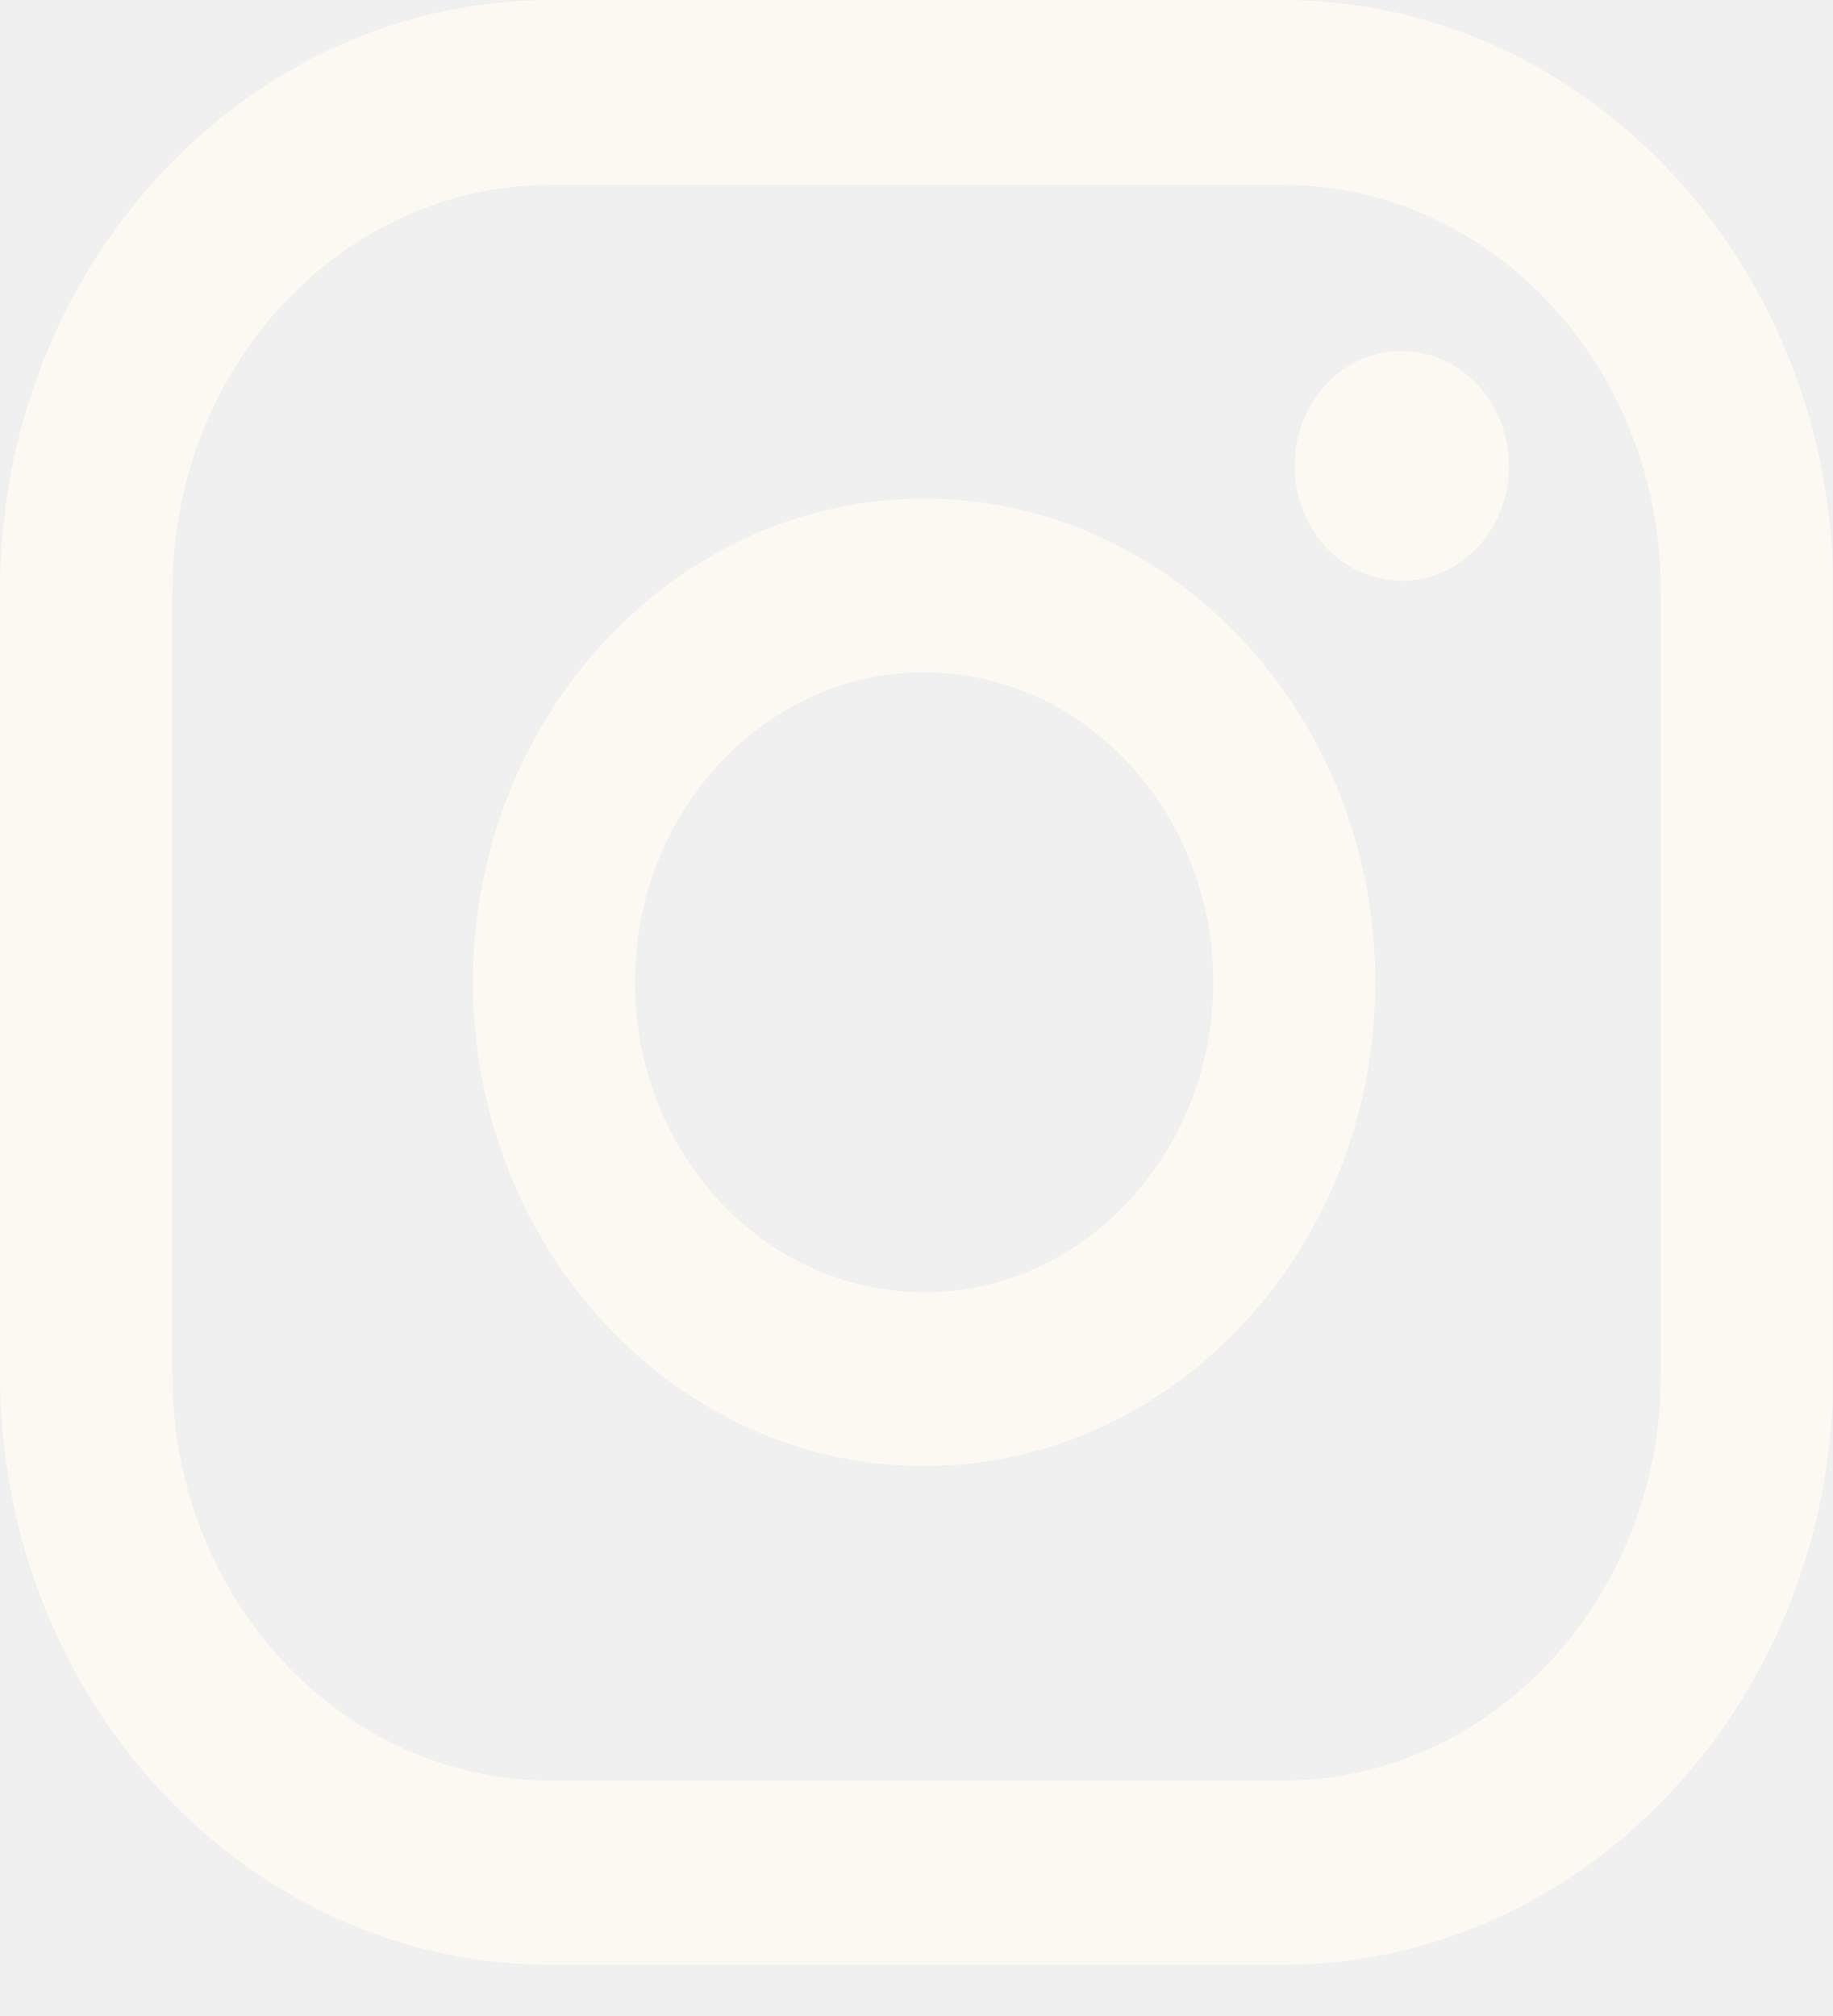
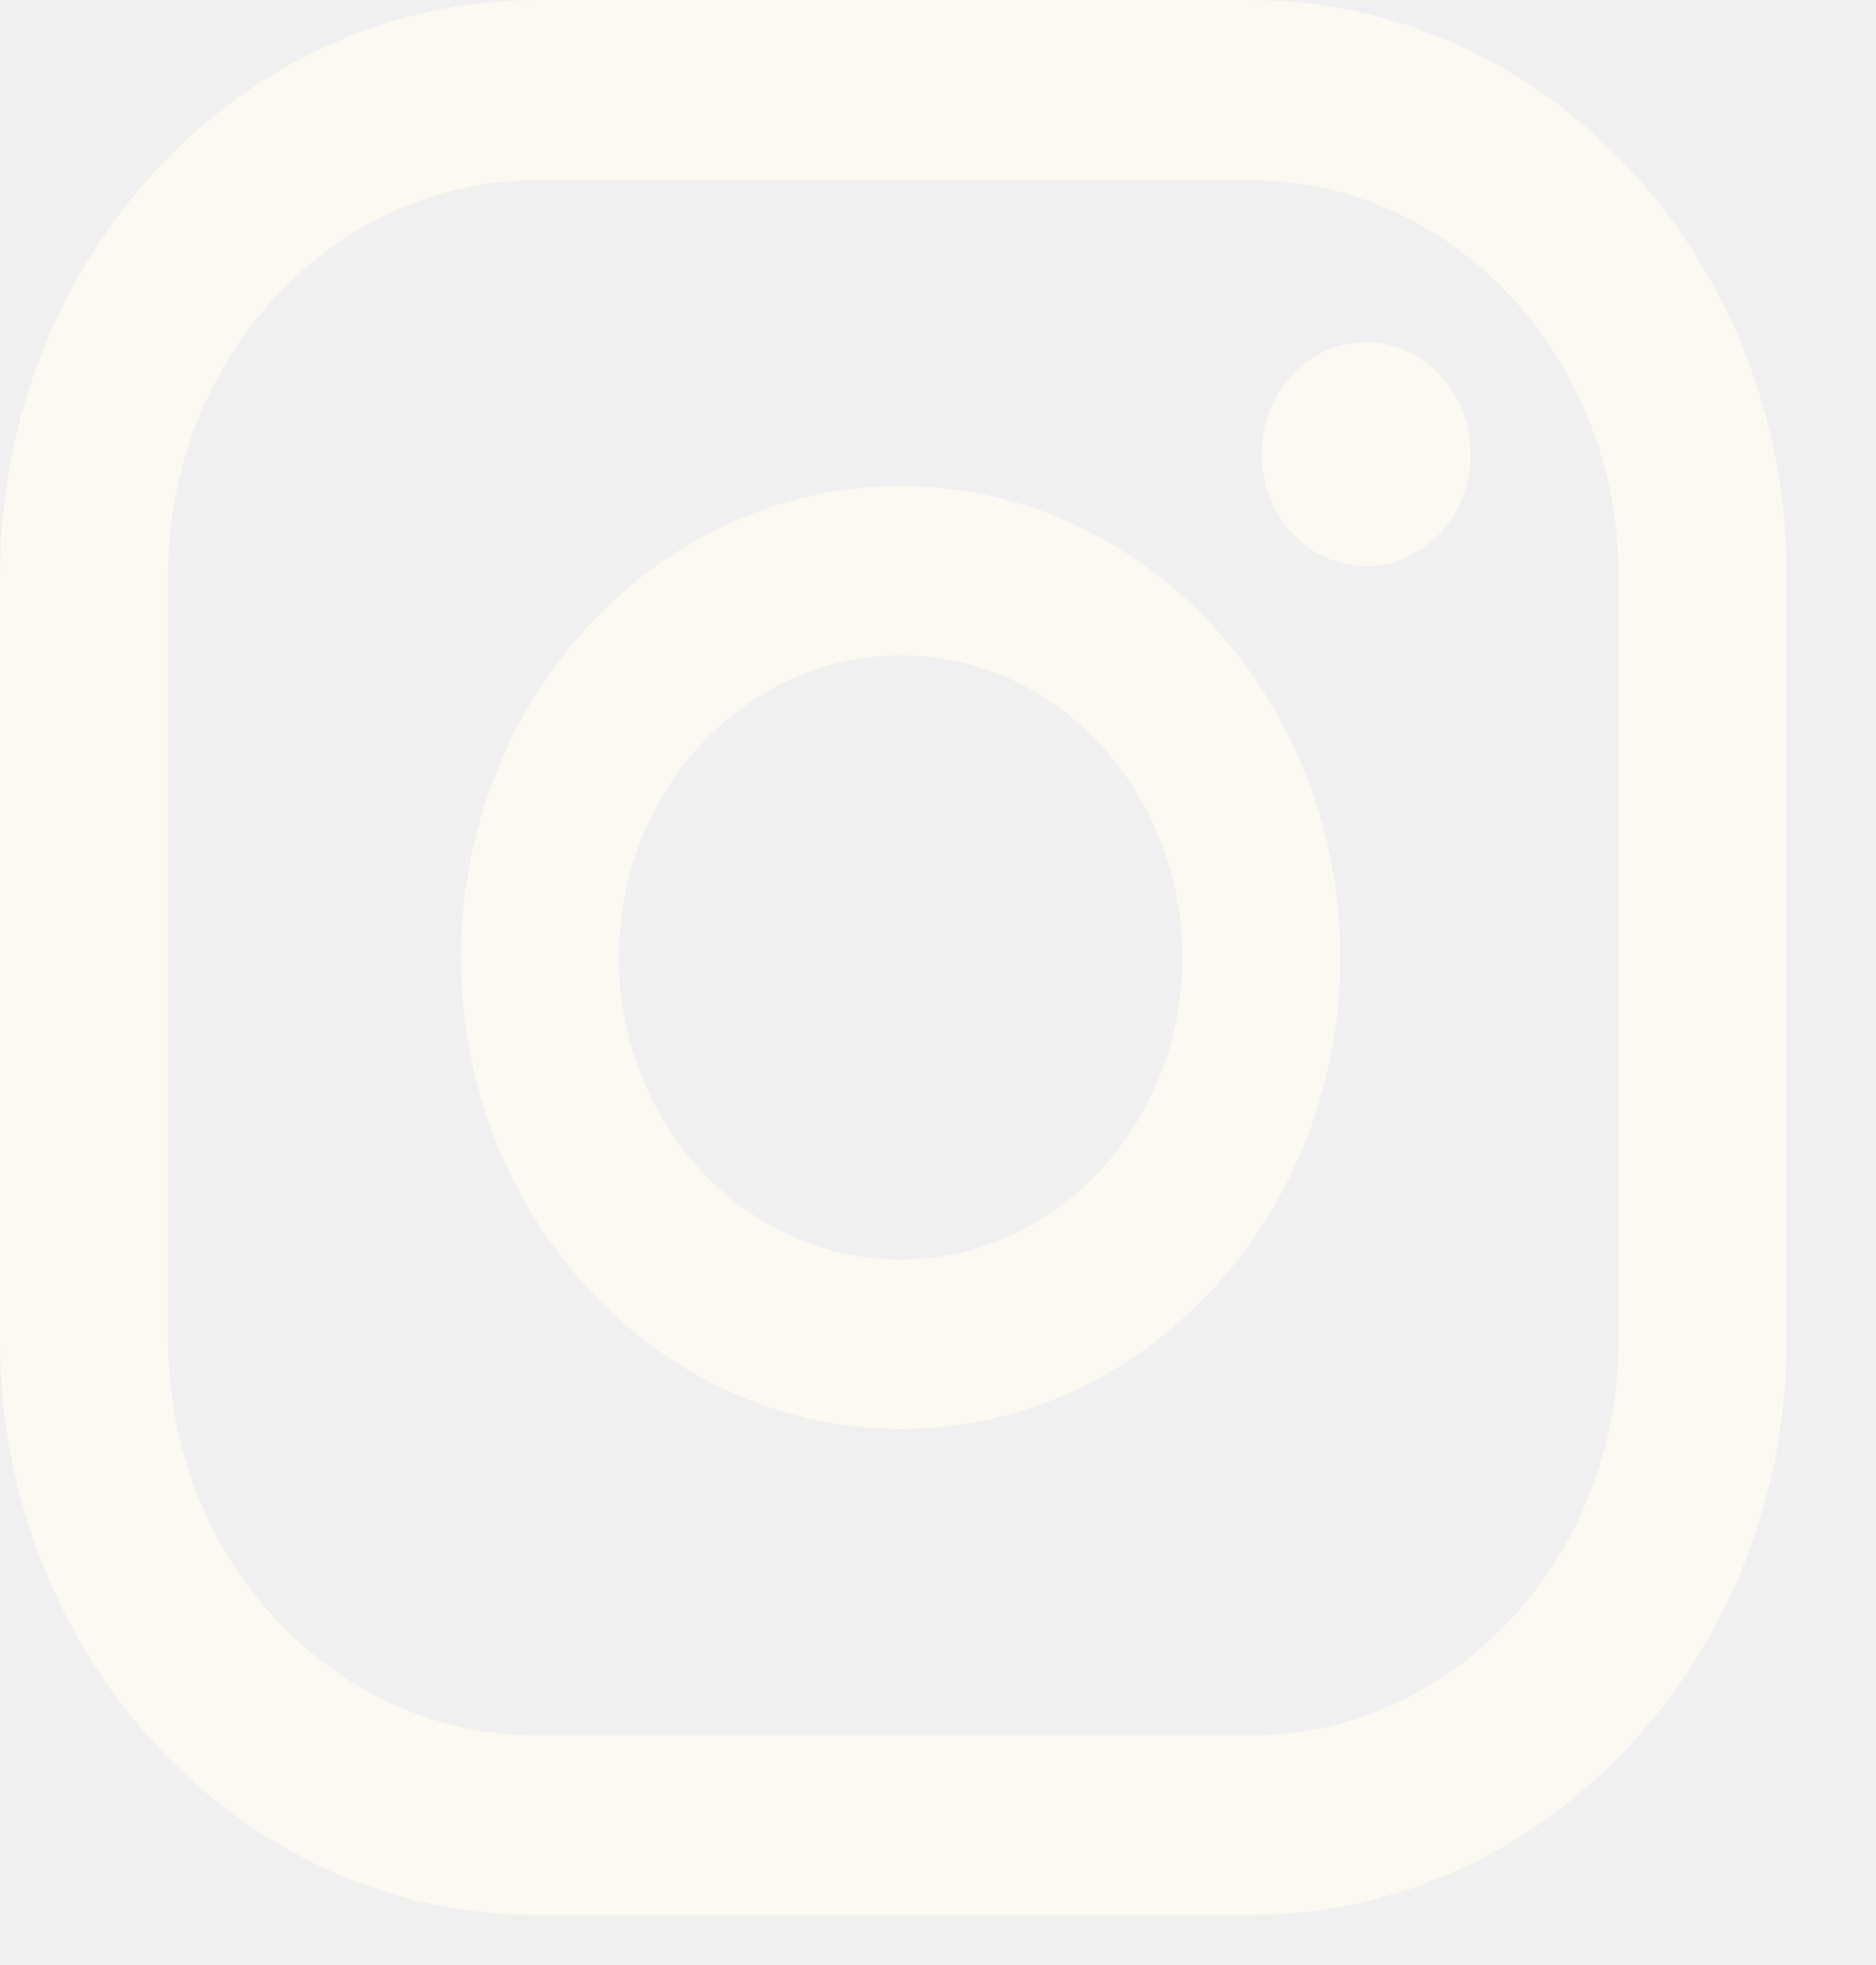
- <svg xmlns="http://www.w3.org/2000/svg" width="20" height="22" viewBox="0 0 20 22" fill="none">
-   <g clip-path="url(#clip0)">
-     <path d="M15.297 3.83C14.646 3.83 14.127 4.393 14.127 5.084C14.127 5.781 14.652 6.338 15.297 6.338C15.947 6.338 16.467 5.775 16.467 5.084C16.467 4.393 15.941 3.83 15.297 3.83Z" fill="#FCF8F2" />
-     <path d="M10.085 5.441C7.371 5.441 5.161 7.811 5.161 10.72C5.161 13.629 7.371 15.999 10.085 15.999C12.798 15.999 15.008 13.629 15.008 10.72C15.008 7.811 12.798 5.441 10.085 5.441ZM10.085 14.102C8.344 14.102 6.93 12.587 6.93 10.72C6.93 8.854 8.344 7.338 10.085 7.338C11.826 7.338 13.239 8.854 13.239 10.72C13.239 12.587 11.82 14.102 10.085 14.102Z" fill="#FCF8F2" />
-     <path d="M13.991 21.442H6.009C2.696 21.442 0 18.552 0 15V6.442C0 2.891 2.696 0 6.009 0H13.997C17.309 0 20.006 2.891 20.006 6.442V15.006C20 18.552 17.304 21.442 13.991 21.442ZM6.009 2.018C3.737 2.018 1.882 4 1.882 6.442V15.006C1.882 17.442 3.731 19.43 6.009 19.43H13.997C16.269 19.43 18.123 17.449 18.123 15.006V6.442C18.123 4.006 16.275 2.018 13.997 2.018H6.009Z" fill="#FCF8F2" />
-   </g>
-   <defs>
-     <clipPath id="clip0">
-       <rect width="20" height="21.442" fill="white" />
-     </clipPath>
-   </defs>
+ <svg xmlns="http://www.w3.org/2000/svg" width="21" height="22" viewBox="0 0 21 22" fill="FCF8F2">
+   <path d="M15.297 3.83C14.646 3.83 14.127 4.393 14.127 5.084C14.127 5.781 14.652 6.338 15.297 6.338C15.947 6.338 16.467 5.775 16.467 5.084C16.467 4.393 15.941 3.83 15.297 3.83Z" fill="#FCF8F2" />
+   <path d="M10.085 5.441C7.371 5.441 5.161 7.811 5.161 10.72C5.161 13.629 7.371 15.999 10.085 15.999C12.798 15.999 15.008 13.629 15.008 10.72C15.008 7.811 12.798 5.441 10.085 5.441ZM10.085 14.102C8.344 14.102 6.93 12.587 6.93 10.72C6.93 8.854 8.344 7.338 10.085 7.338C11.826 7.338 13.239 8.854 13.239 10.72C13.239 12.587 11.82 14.102 10.085 14.102Z" fill="#FCF8F2" />
+   <path d="M13.991 21.442H6.009C2.696 21.442 0 18.552 0 15V6.442C0 2.891 2.696 0 6.009 0H13.997C17.309 0 20.006 2.891 20.006 6.442V15.006C20 18.552 17.304 21.442 13.991 21.442ZM6.009 2.018C3.737 2.018 1.882 4 1.882 6.442V15.006C1.882 17.442 3.731 19.43 6.009 19.43H13.997C16.269 19.43 18.123 17.449 18.123 15.006V6.442C18.123 4.006 16.275 2.018 13.997 2.018H6.009Z" fill="#FCF8F2" />
</svg>
